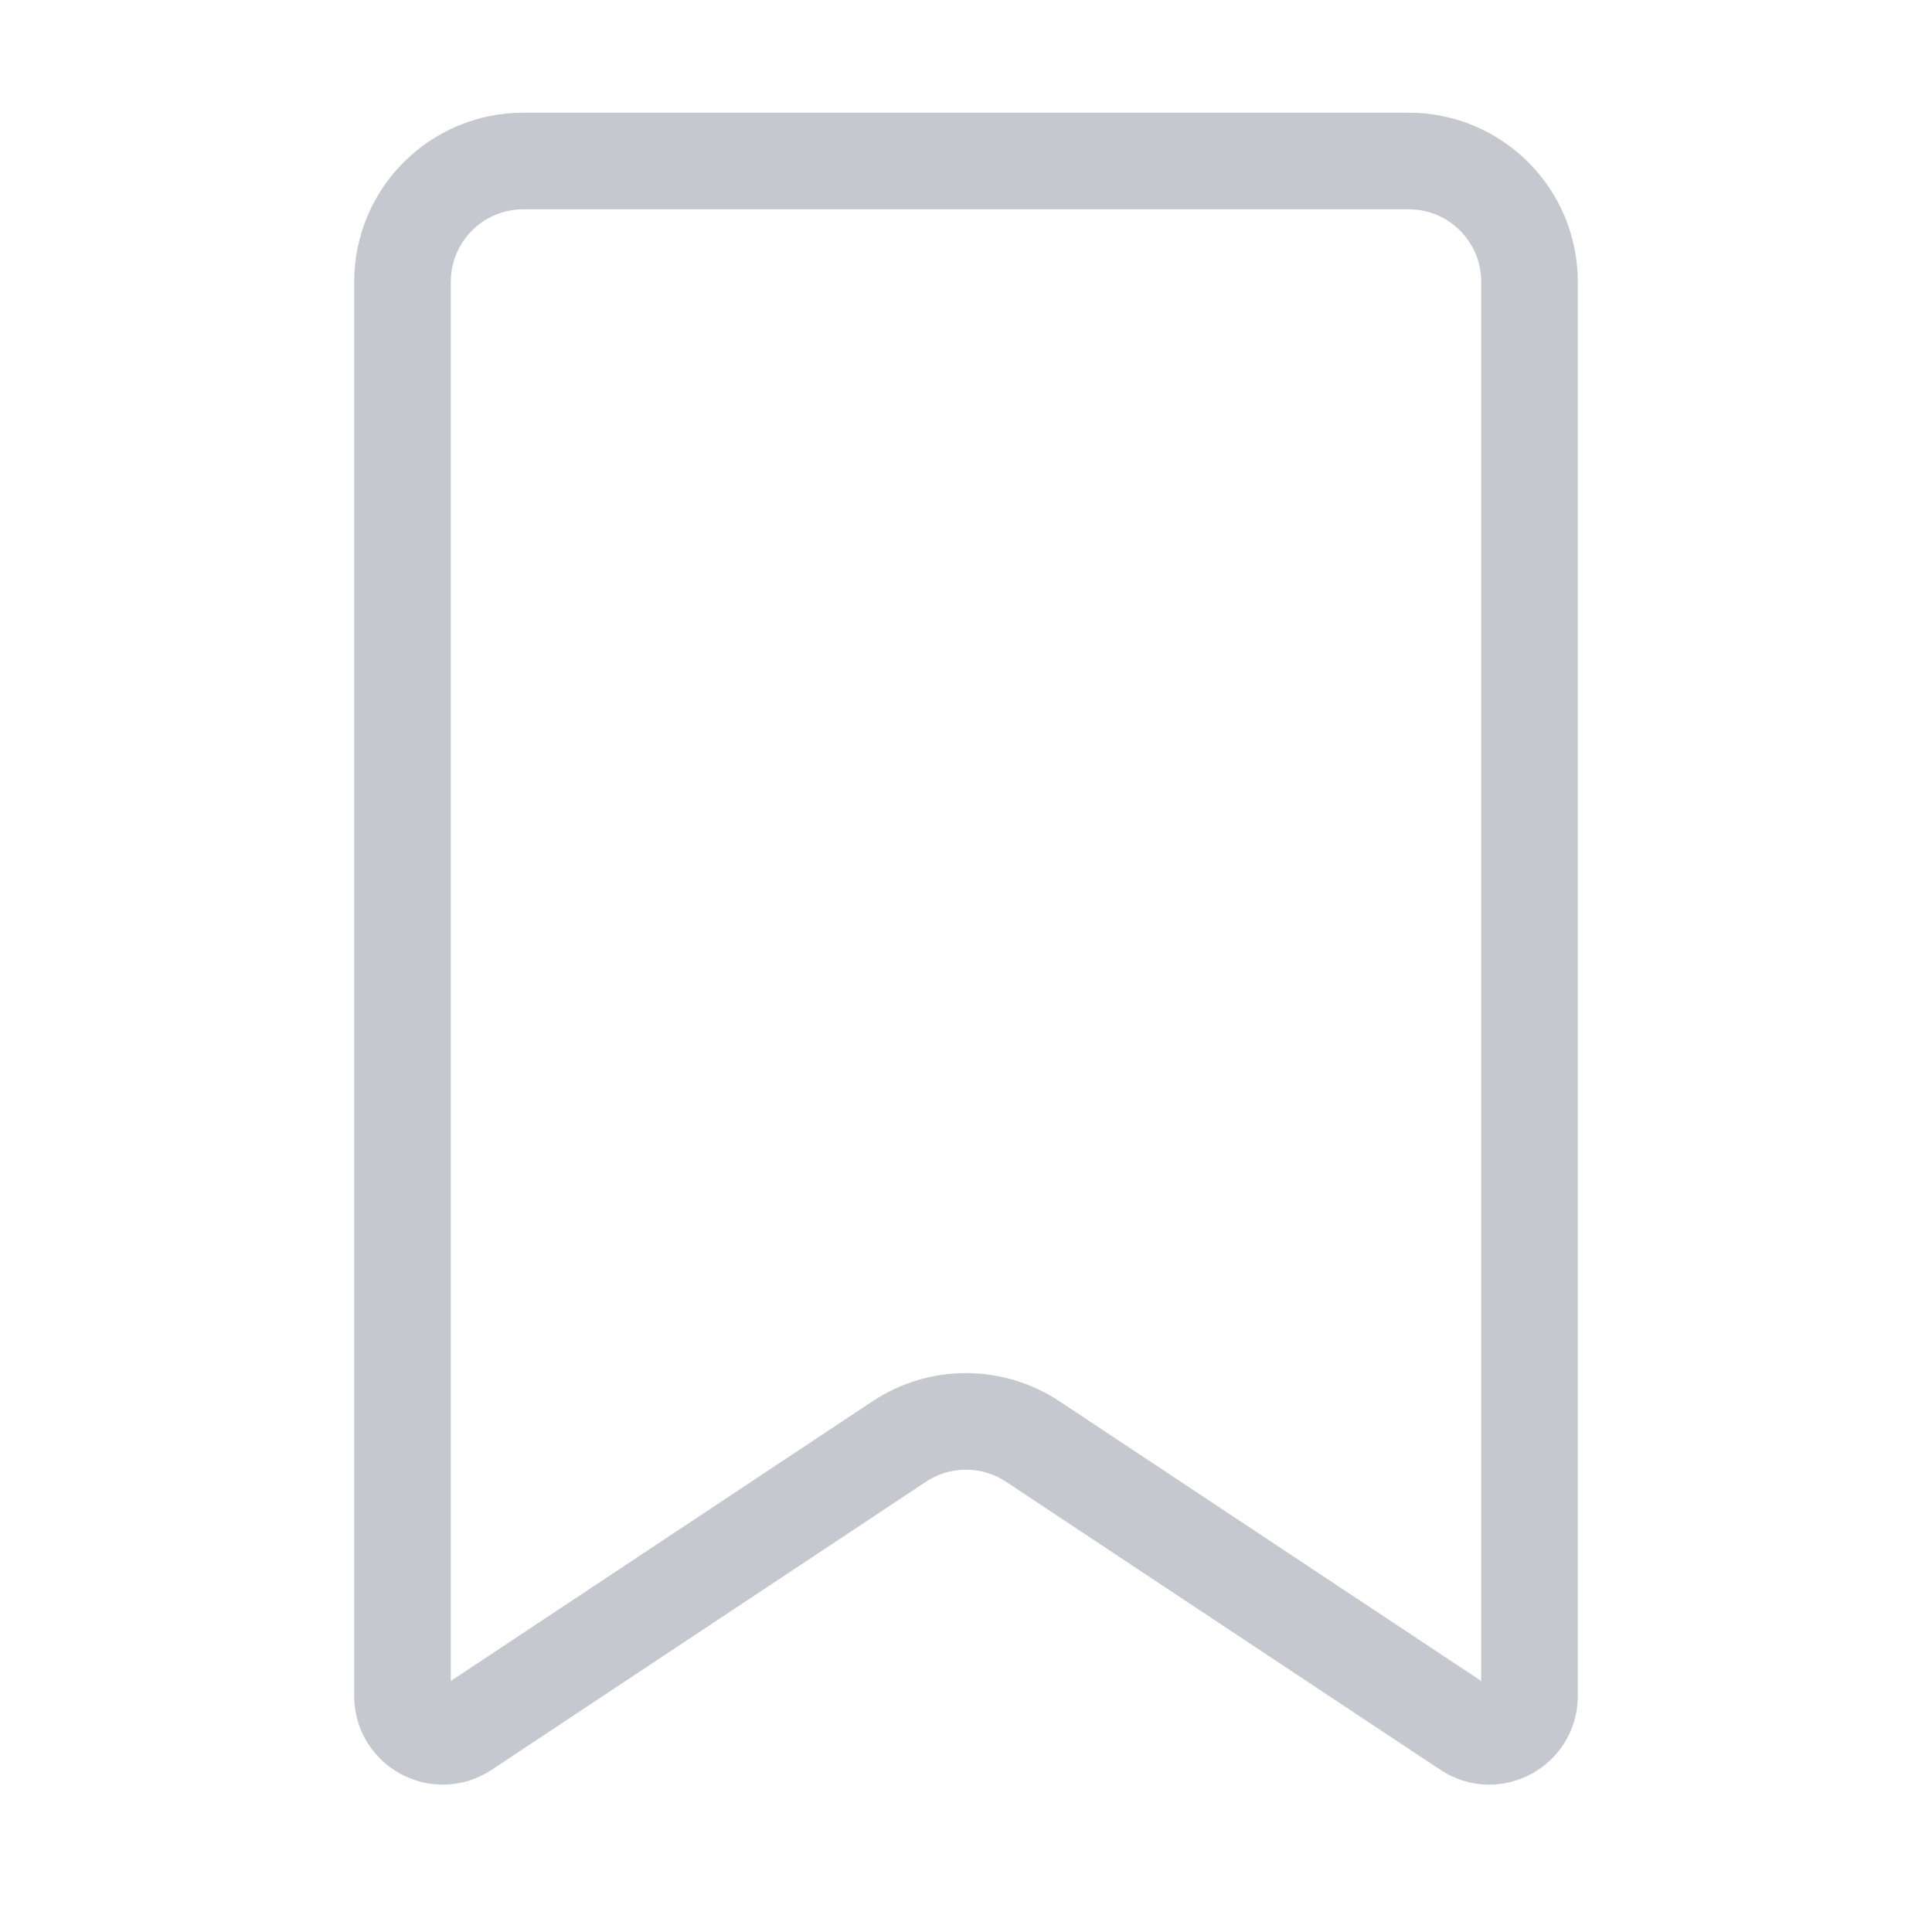
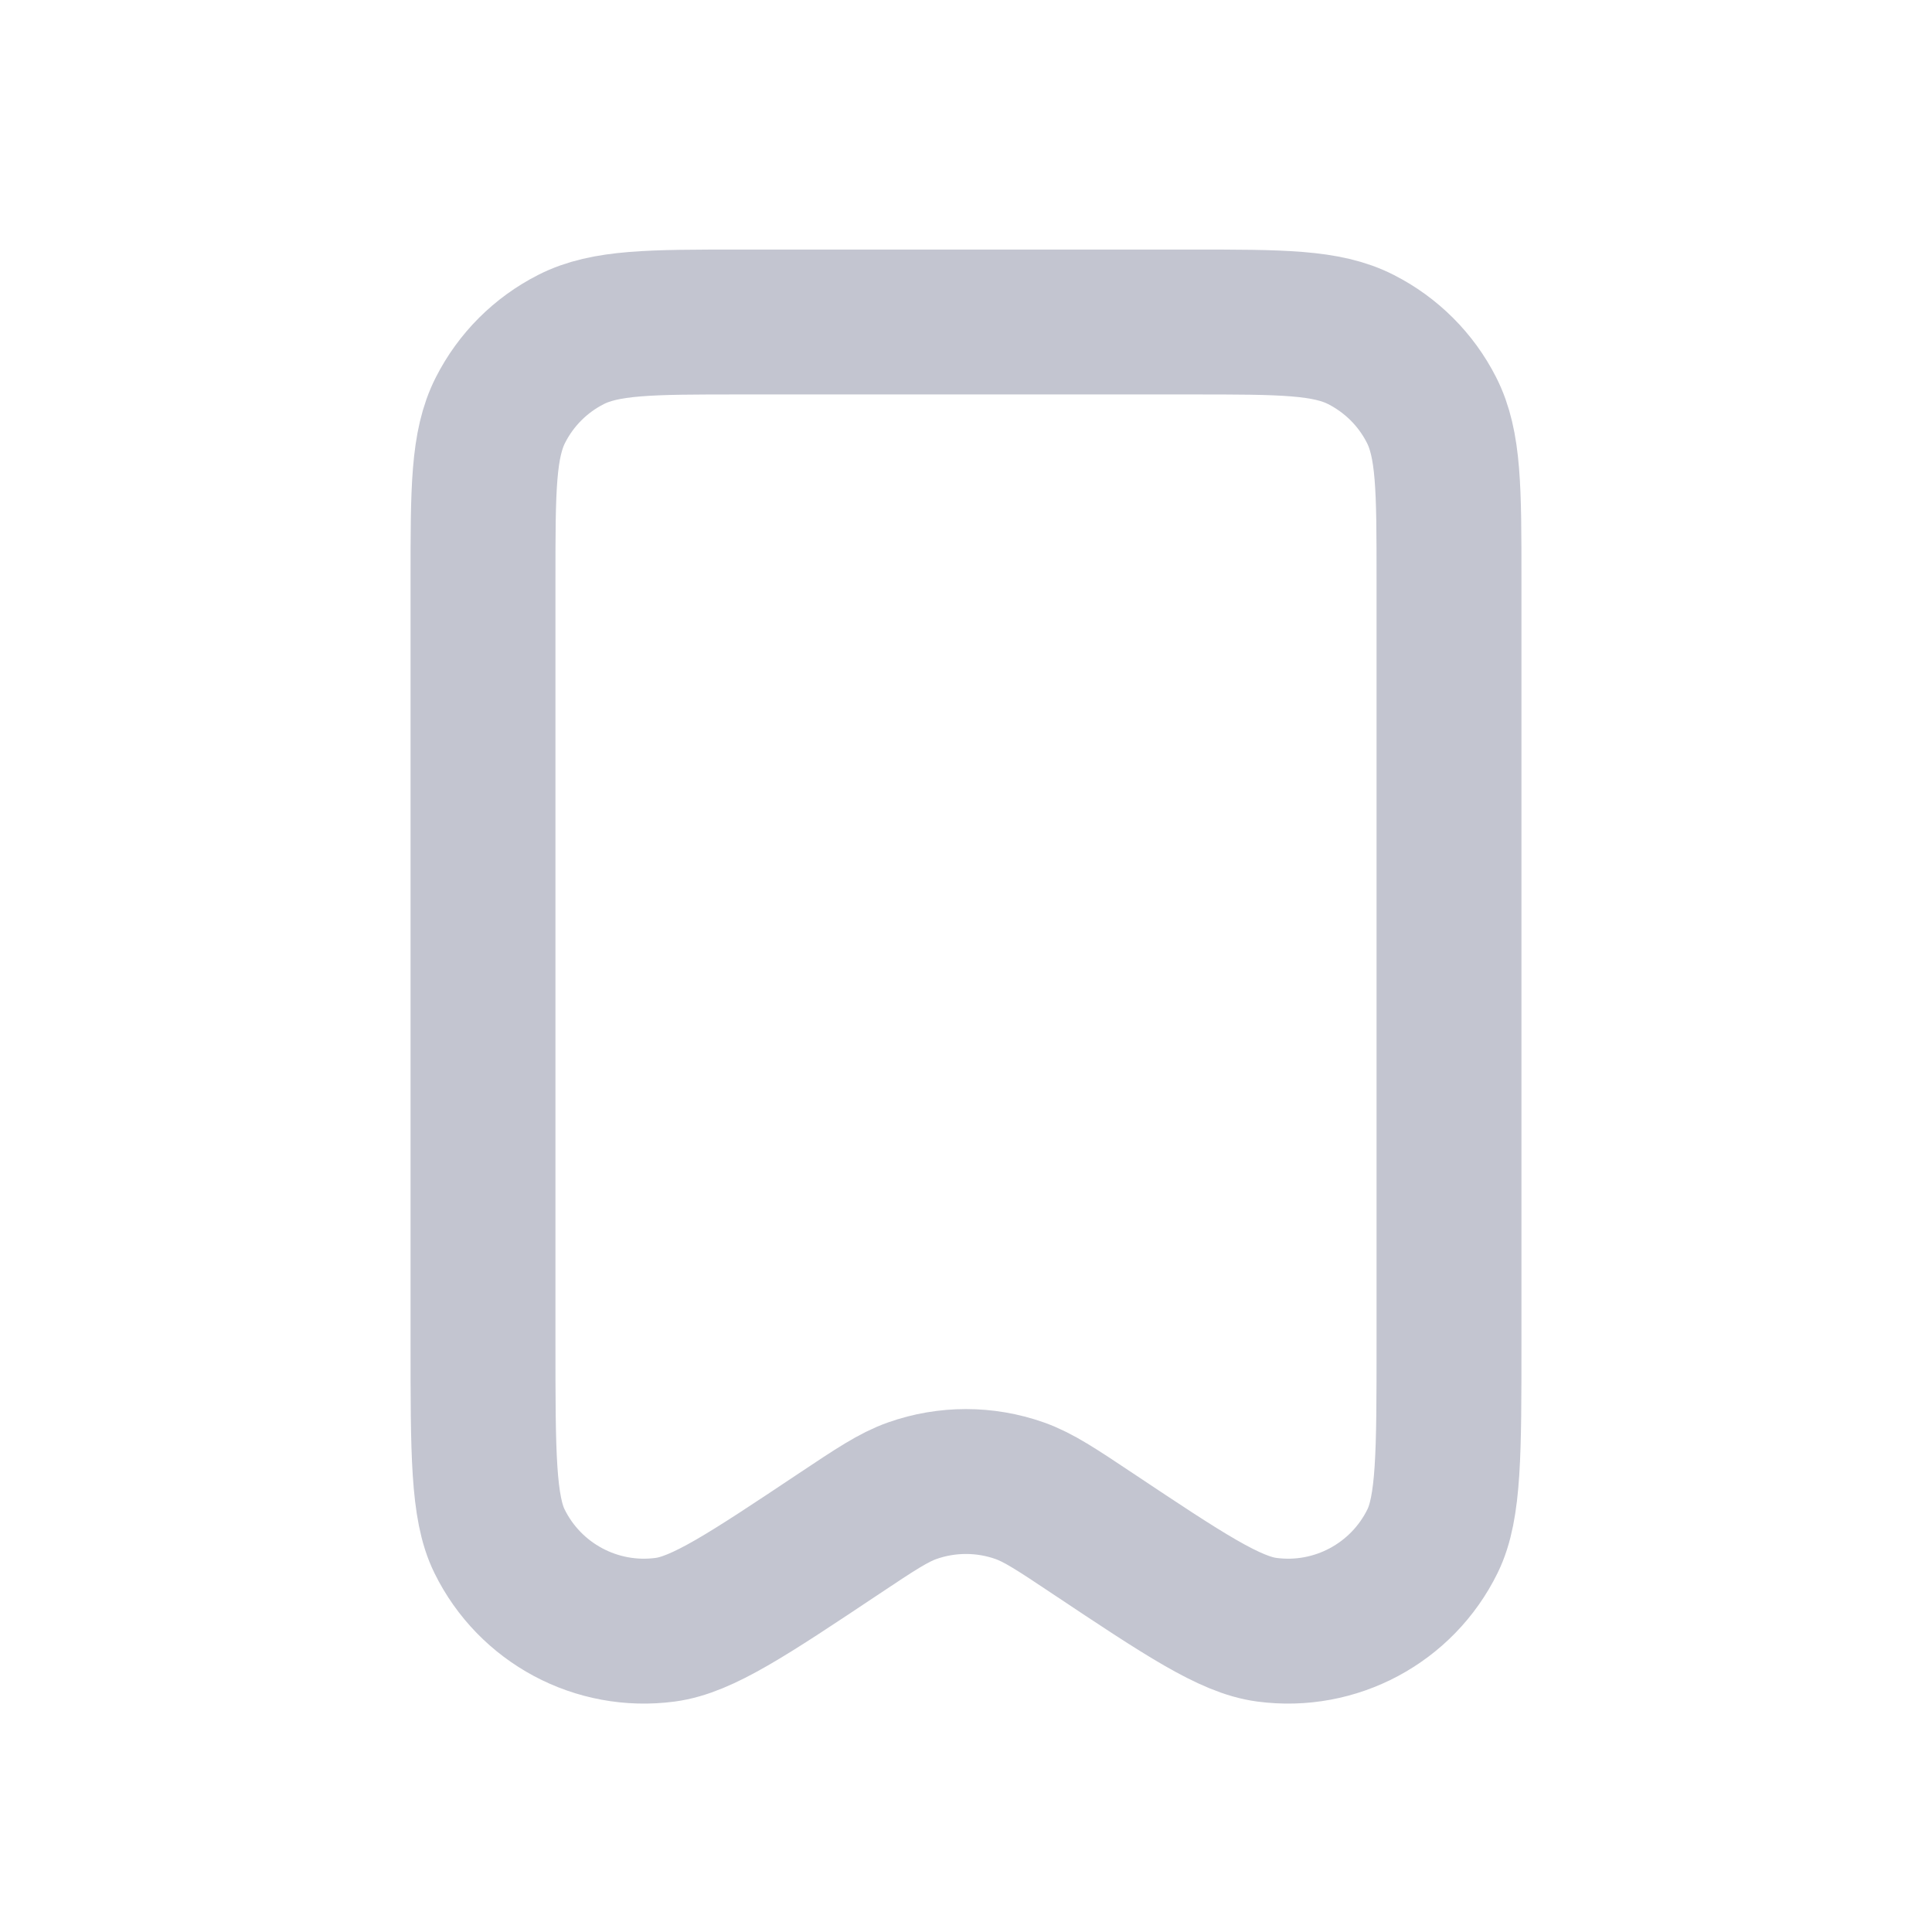
<svg xmlns="http://www.w3.org/2000/svg" width="24" height="24" viewBox="0 0 24 24" fill="none">
-   <g id="Iconography">
-     <path id="Rectangle 310" d="M5 3.5C5 2.672 5.672 2 6.5 2H17.5C18.328 2 19 2.672 19 3.5V21.068C19 21.467 18.556 21.706 18.224 21.485L12.829 17.907C12.327 17.574 11.673 17.574 11.171 17.907L5.776 21.485C5.444 21.706 5 21.467 5 21.068V3.5Z" stroke="#C5C8CE" stroke-width="1.2" />
+   <g id="Interface">
+     <path id="Vector" d="M6 7.2V16.685C6 18.046 6 18.727 6.204 19.143C6.582 19.915 7.412 20.359 8.264 20.245C8.723 20.184 9.29 19.807 10.422 19.052L10.425 19.05C10.874 18.751 11.098 18.601 11.333 18.518C11.764 18.366 12.235 18.366 12.666 18.518C12.901 18.601 13.127 18.752 13.577 19.052C14.71 19.807 15.277 20.184 15.736 20.245C16.588 20.359 17.418 19.915 17.796 19.143C18 18.727 18 18.046 18 16.685V7.197C18 6.079 18 5.519 17.782 5.092C17.59 4.715 17.284 4.41 16.907 4.218C16.48 4 15.92 4 14.8 4H9.2C8.08 4 7.52 4 7.092 4.218C6.715 4.41 6.41 4.715 6.218 5.092C6 5.52 6 6.08 6 7.2Z" stroke="#C3C5D0" stroke-width="1.8" stroke-linecap="round" stroke-linejoin="round" />
  </g>
</svg>
